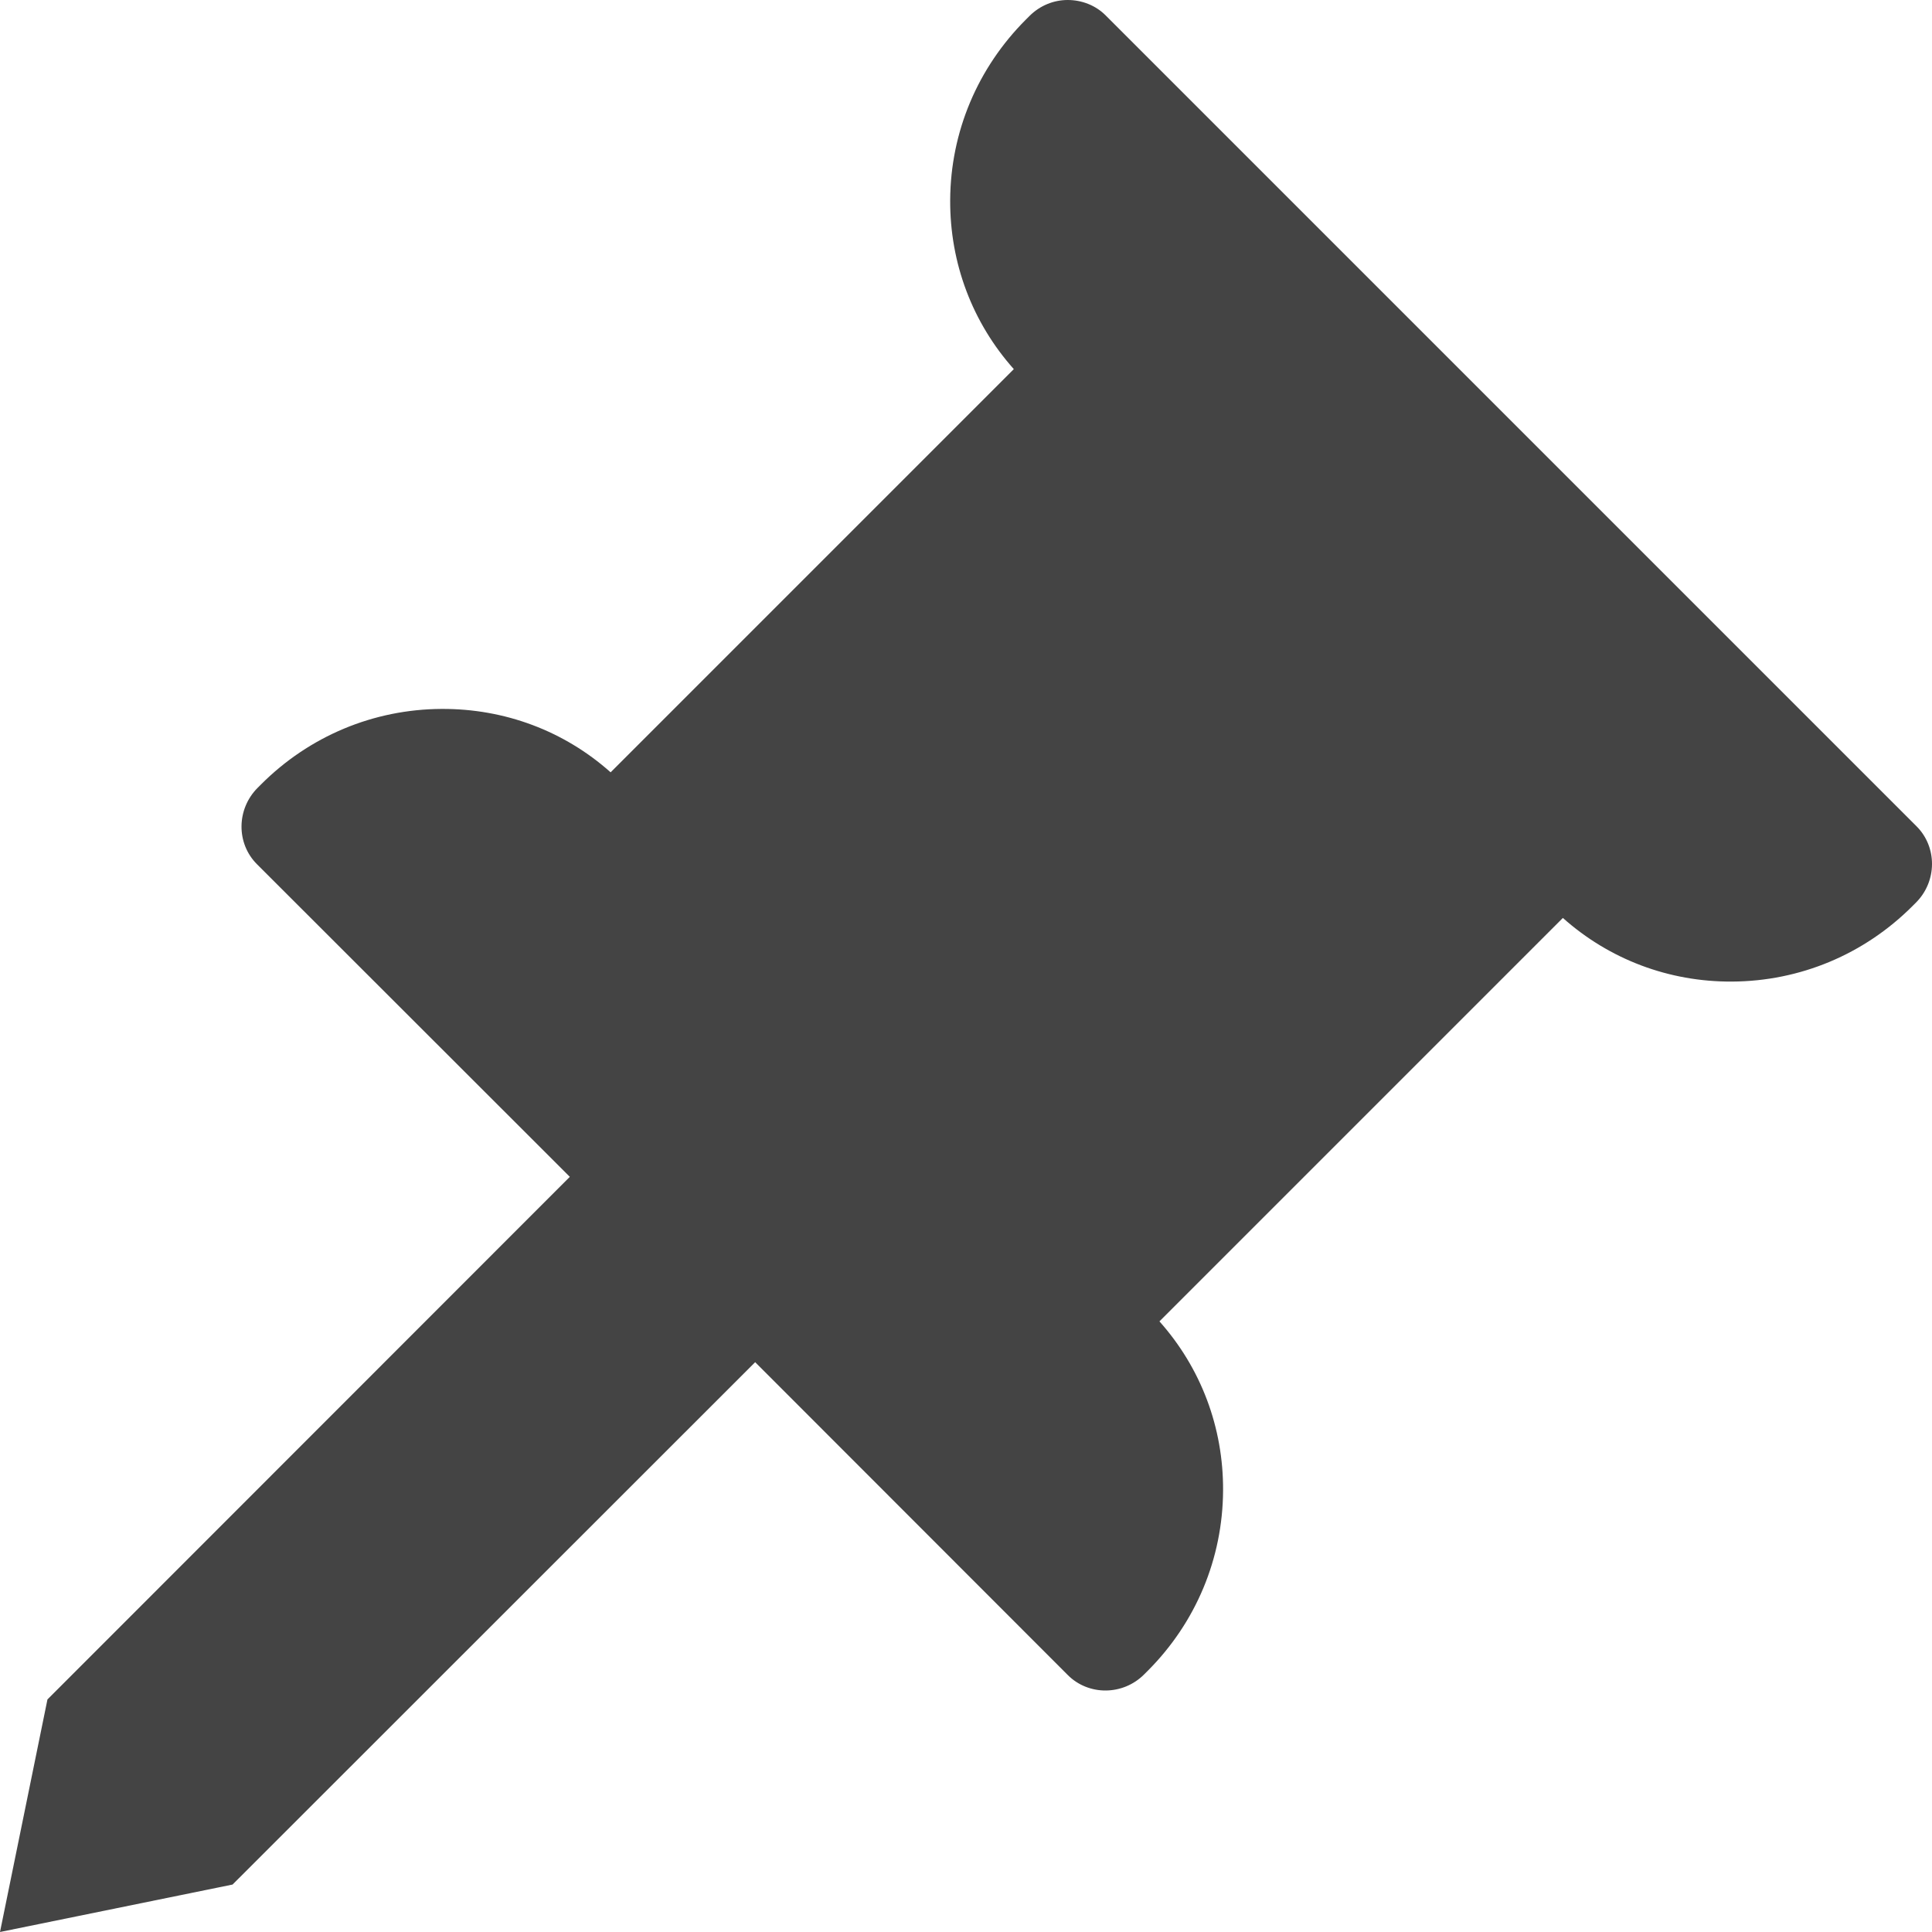
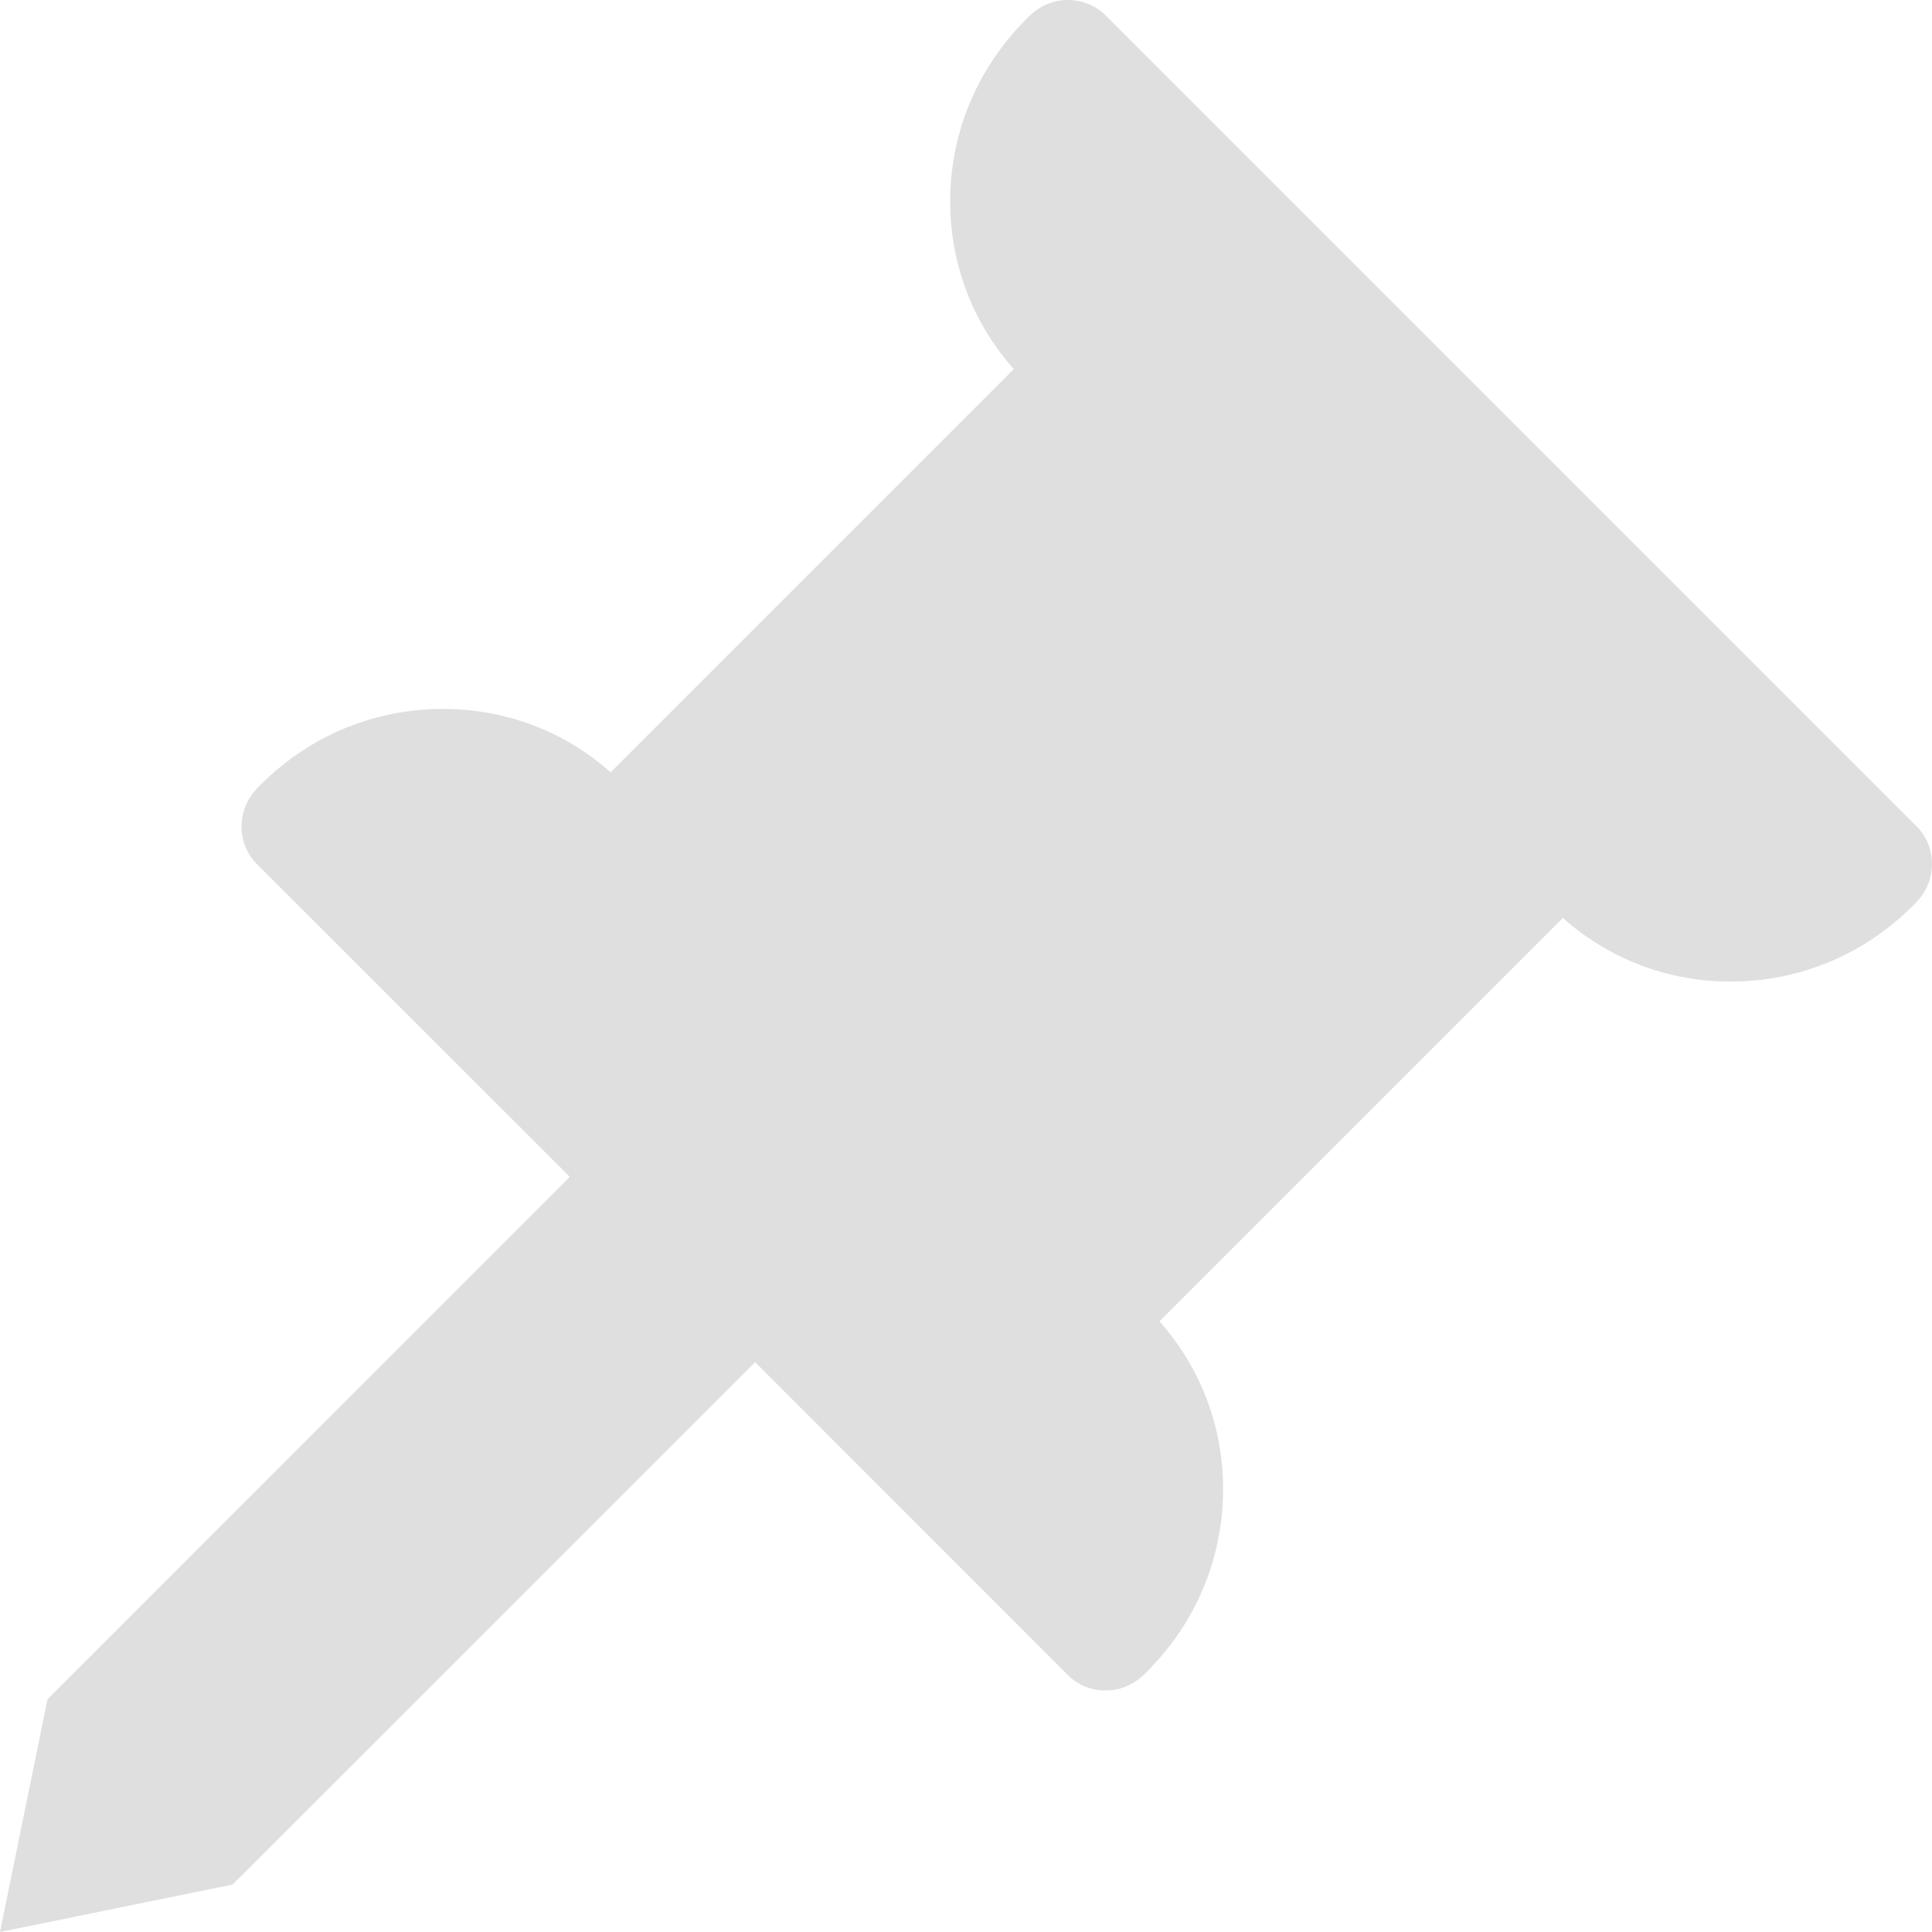
- <svg xmlns="http://www.w3.org/2000/svg" width="16" height="16" version="1.1">
-   <path style="fill:#444444" d="M 8.525,0.133 8.496,0.162 C 8.096,0.562 7.872,1.093 7.869,1.656 7.866,2.179 8.053,2.672 8.396,3.057 L 5.057,6.396 C 4.672,6.053 4.179,5.868 3.656,5.871 3.093,5.874 2.562,6.096 2.162,6.496 L 2.133,6.525 C 1.958,6.701 1.955,6.985 2.129,7.158 L 4.719,9.746 0.393,14.074 0,16 1.926,15.607 6.254,11.281 8.842,13.871 C 8.928,13.958 9.044,14.001 9.158,14 9.272,13.999 9.387,13.955 9.475,13.867 L 9.504,13.838 C 9.904,13.438 10.126,12.907 10.129,12.344 10.132,11.821 9.945,11.328 9.602,10.943 L 12.943,7.602 C 13.328,7.945 13.821,8.132 14.344,8.129 14.907,8.126 15.438,7.904 15.838,7.504 L 15.867,7.475 C 15.955,7.387 15.999,7.272 16,7.158 16.001,7.044 15.958,6.928 15.871,6.842 L 9.158,0.129 C 9.072,0.042 8.956,0 8.842,0 8.727,0 8.613,0.045 8.525,0.133 Z" />
+ <svg xmlns="http://www.w3.org/2000/svg" width="16" height="16" version="1.1" id="svg4">
+   <defs id="defs8" />
+   <path style="fill:#dfdfdf;fill-opacity:1" d="M 8.525,0.133 8.496,0.162 C 8.096,0.562 7.872,1.093 7.869,1.656 7.866,2.179 8.053,2.672 8.396,3.057 L 5.057,6.396 C 4.672,6.053 4.179,5.868 3.656,5.871 3.093,5.874 2.562,6.096 2.162,6.496 L 2.133,6.525 C 1.958,6.701 1.955,6.985 2.129,7.158 L 4.719,9.746 0.393,14.074 0,16 1.926,15.607 6.254,11.281 8.842,13.871 C 8.928,13.958 9.044,14.001 9.158,14 9.272,13.999 9.387,13.955 9.475,13.867 L 9.504,13.838 C 9.904,13.438 10.126,12.907 10.129,12.344 10.132,11.821 9.945,11.328 9.602,10.943 L 12.943,7.602 C 13.328,7.945 13.821,8.132 14.344,8.129 14.907,8.126 15.438,7.904 15.838,7.504 L 15.867,7.475 C 15.955,7.387 15.999,7.272 16,7.158 16.001,7.044 15.958,6.928 15.871,6.842 L 9.158,0.129 C 9.072,0.042 8.956,0 8.842,0 8.727,0 8.613,0.045 8.525,0.133 Z" id="path2" />
</svg>
